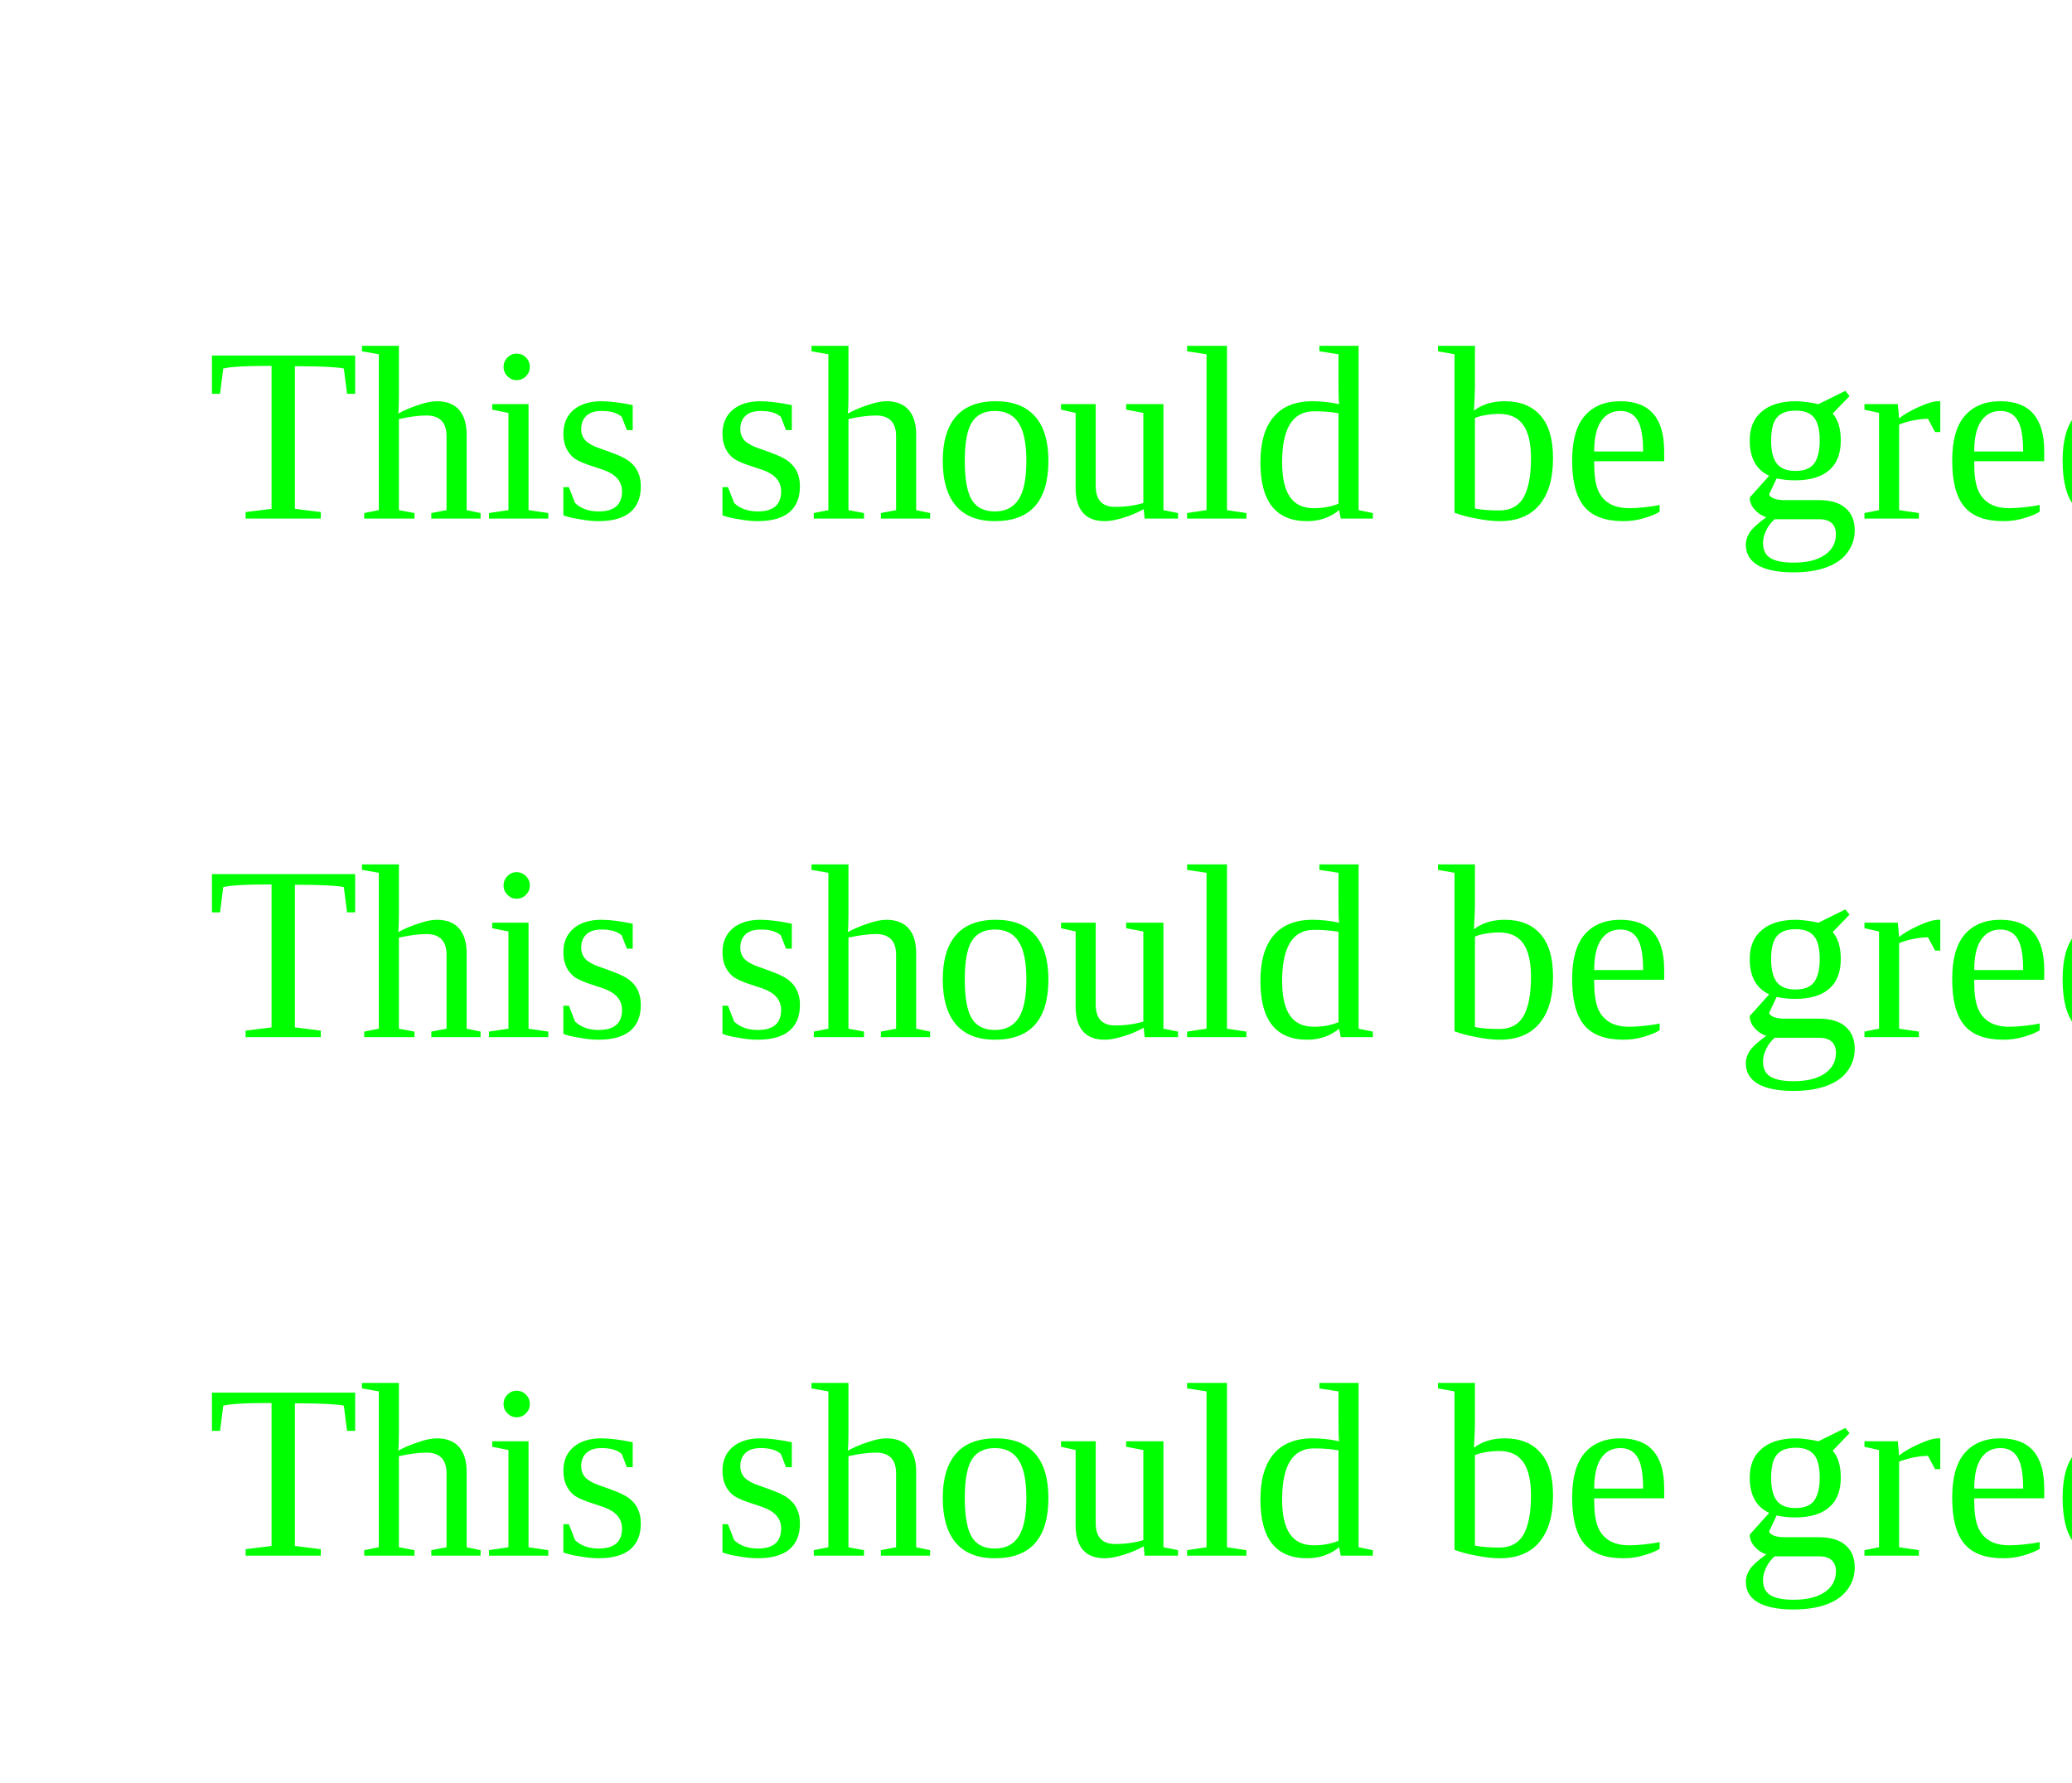
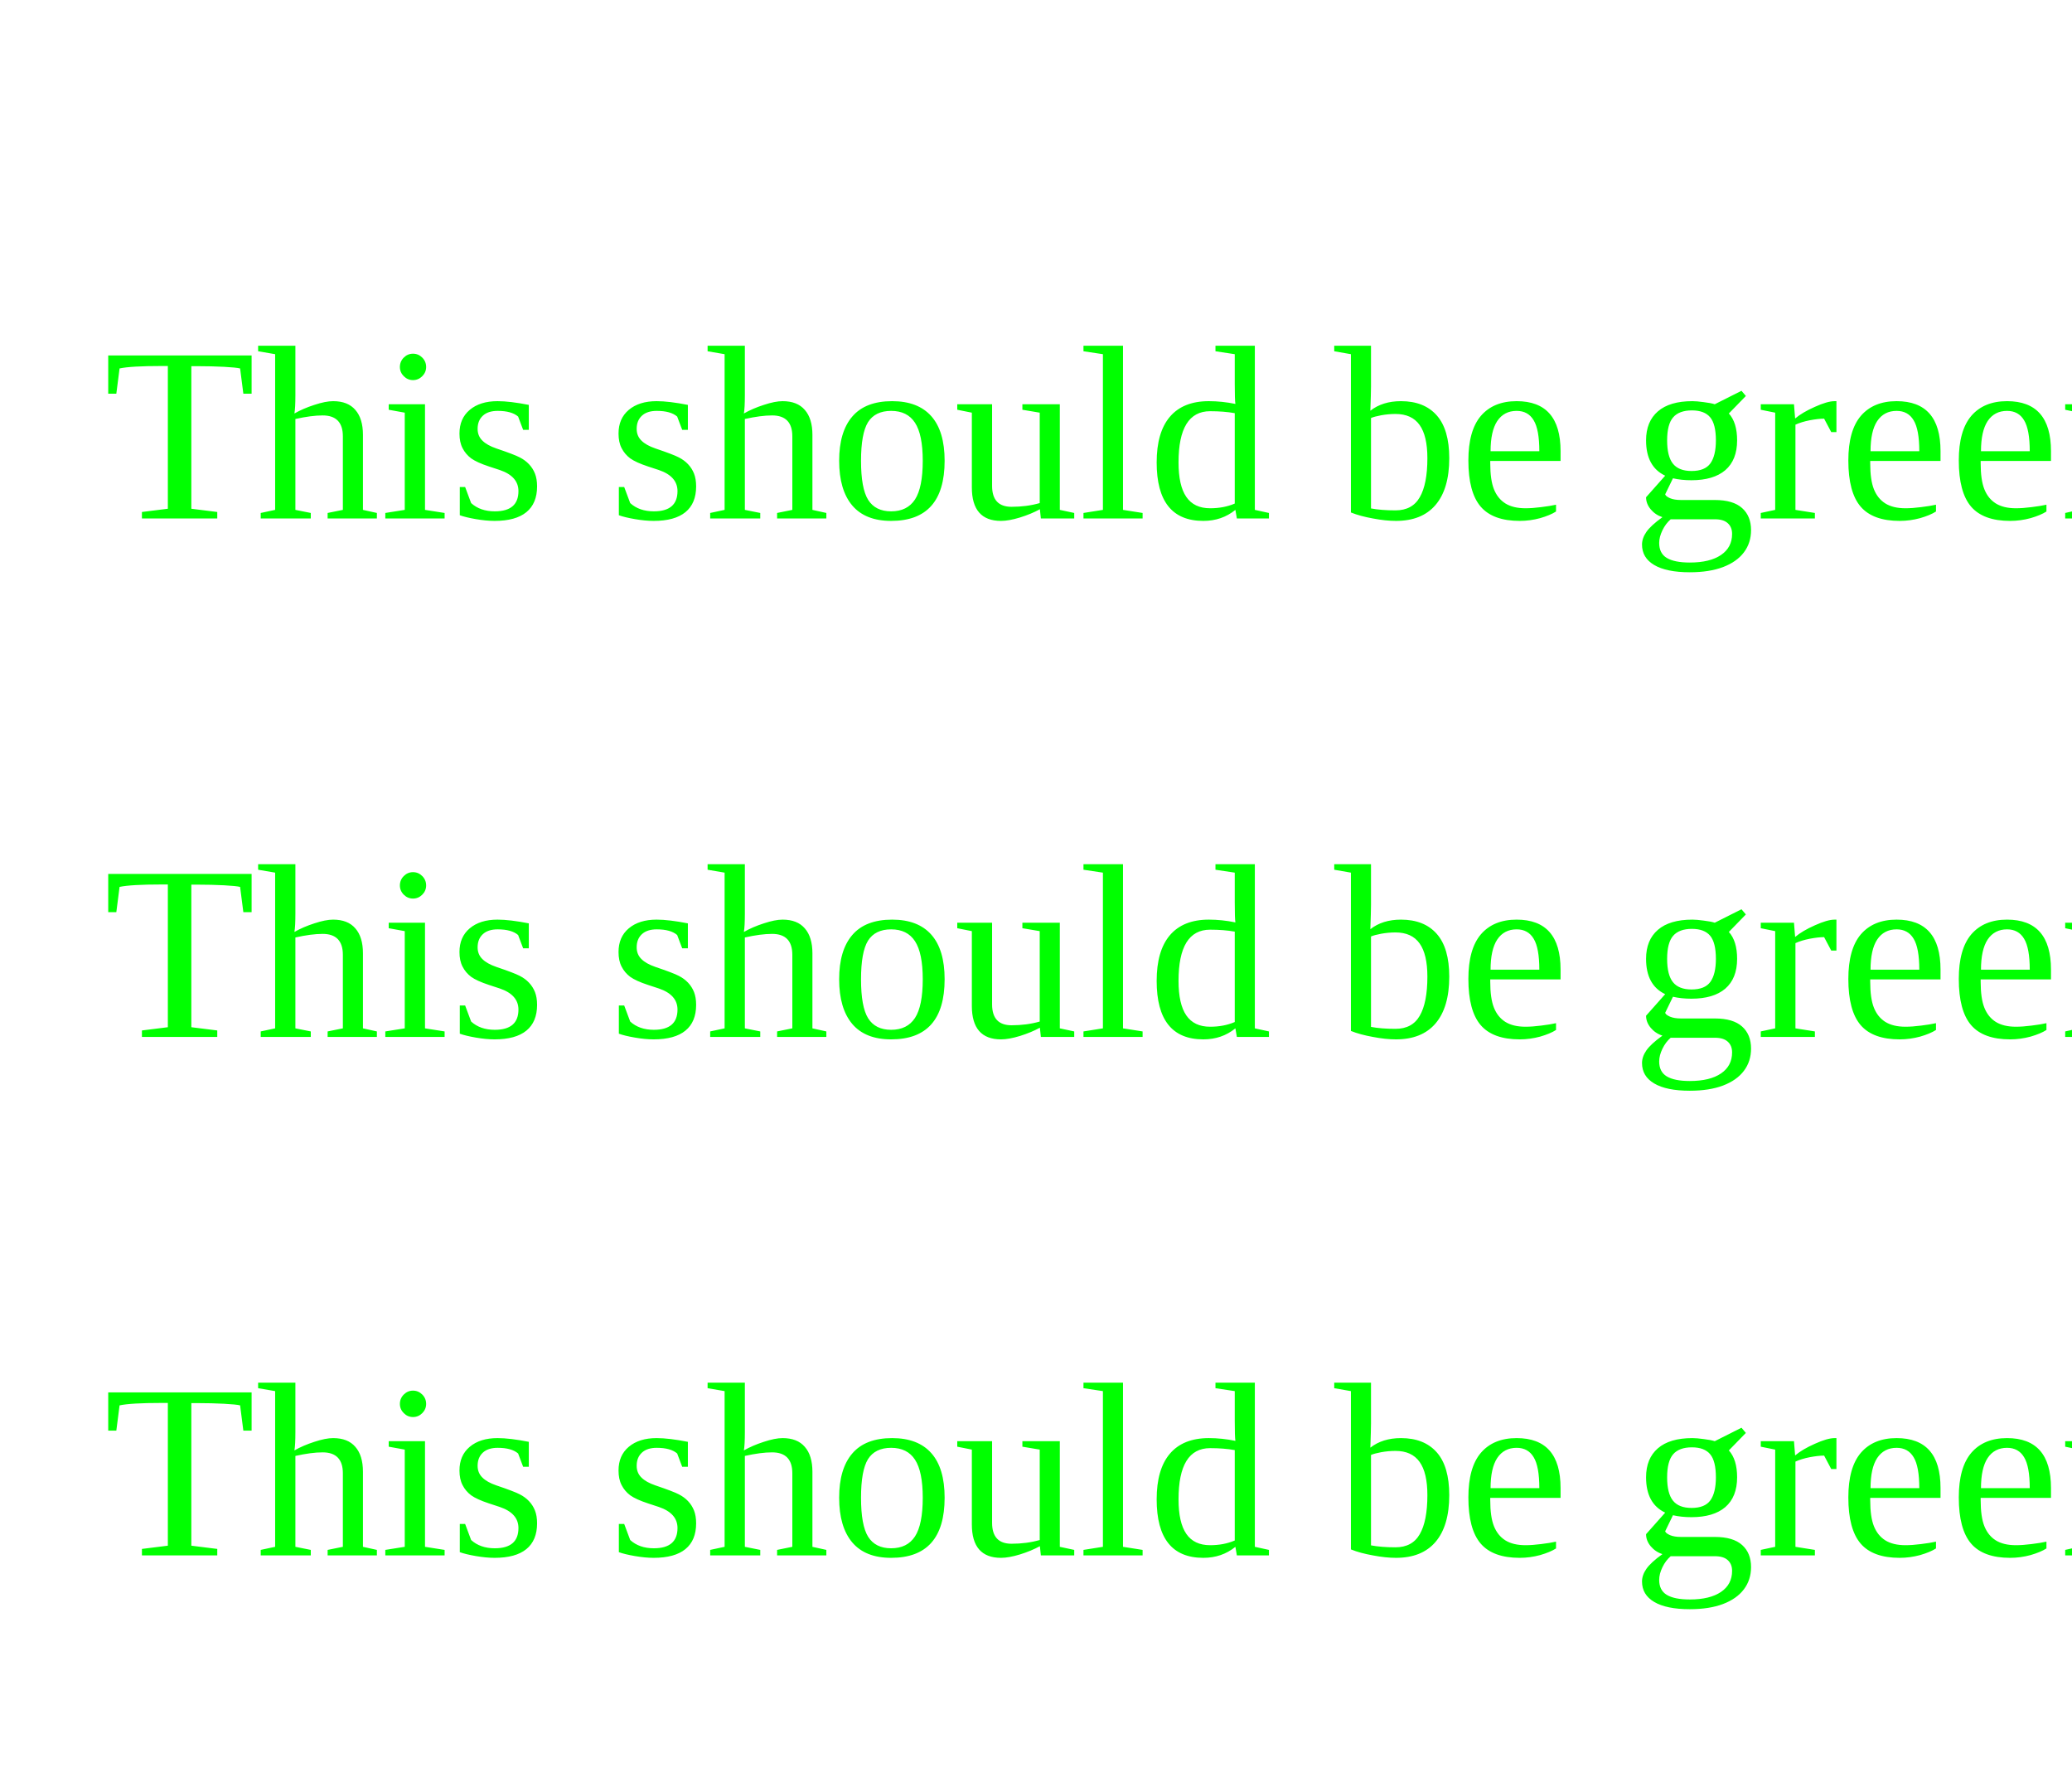
<svg xmlns="http://www.w3.org/2000/svg" version="1.1">
-   <text x="10" y="25" fill="lime" font-size="1em">This should be green</text>
-   <text x="10" y="50" fill="lime" font-size="1em">This should be green</text>
-   <text x="10" y="75" fill="lime" font-size="1em">This should be green</text>
-   <text x="10" y="100" fill="lime" font-size="1em">This should be green</text>
+   <text x="10" y="50" fill="lime" font-size="2em">This should be green</text>
+   <text x="10" y="100" fill="lime" font-size="2em">This should be green</text>
+   <text x="10" y="150" fill="lime" font-size="2em">This should be green</text>
+   <text x="10" y="200" fill="lime" font-size="2em">This should be green</text>
</svg>
